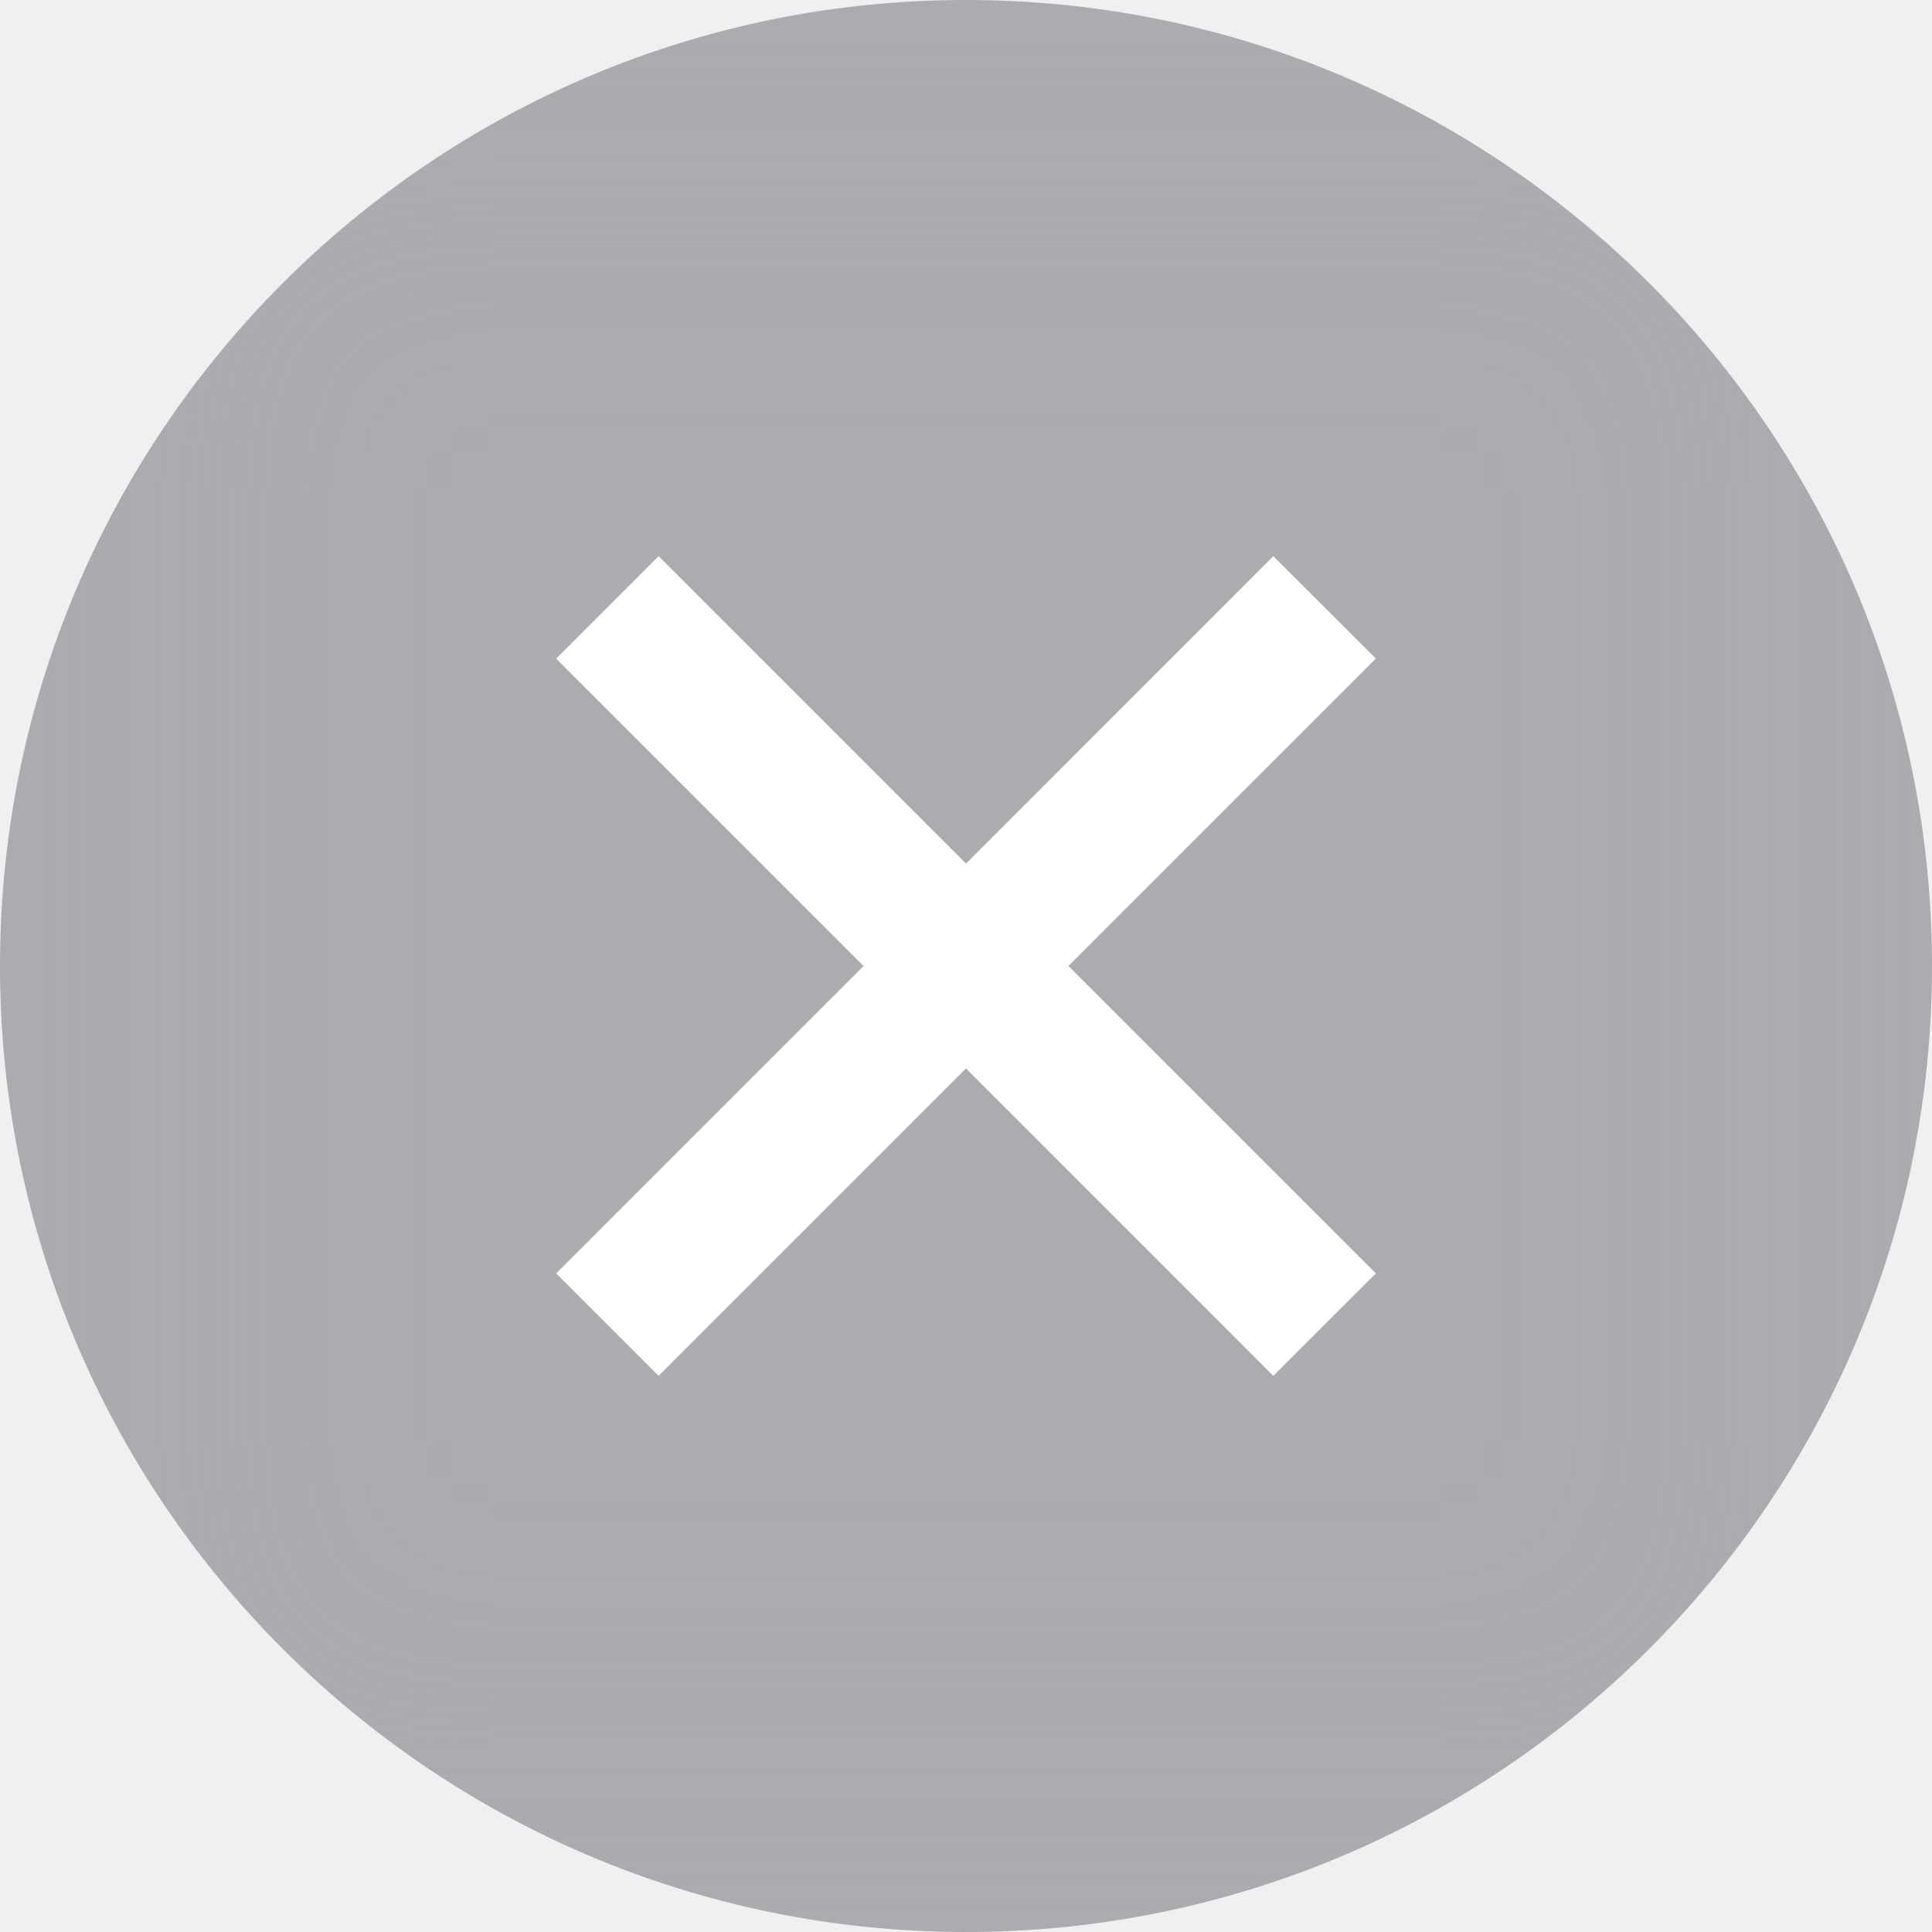
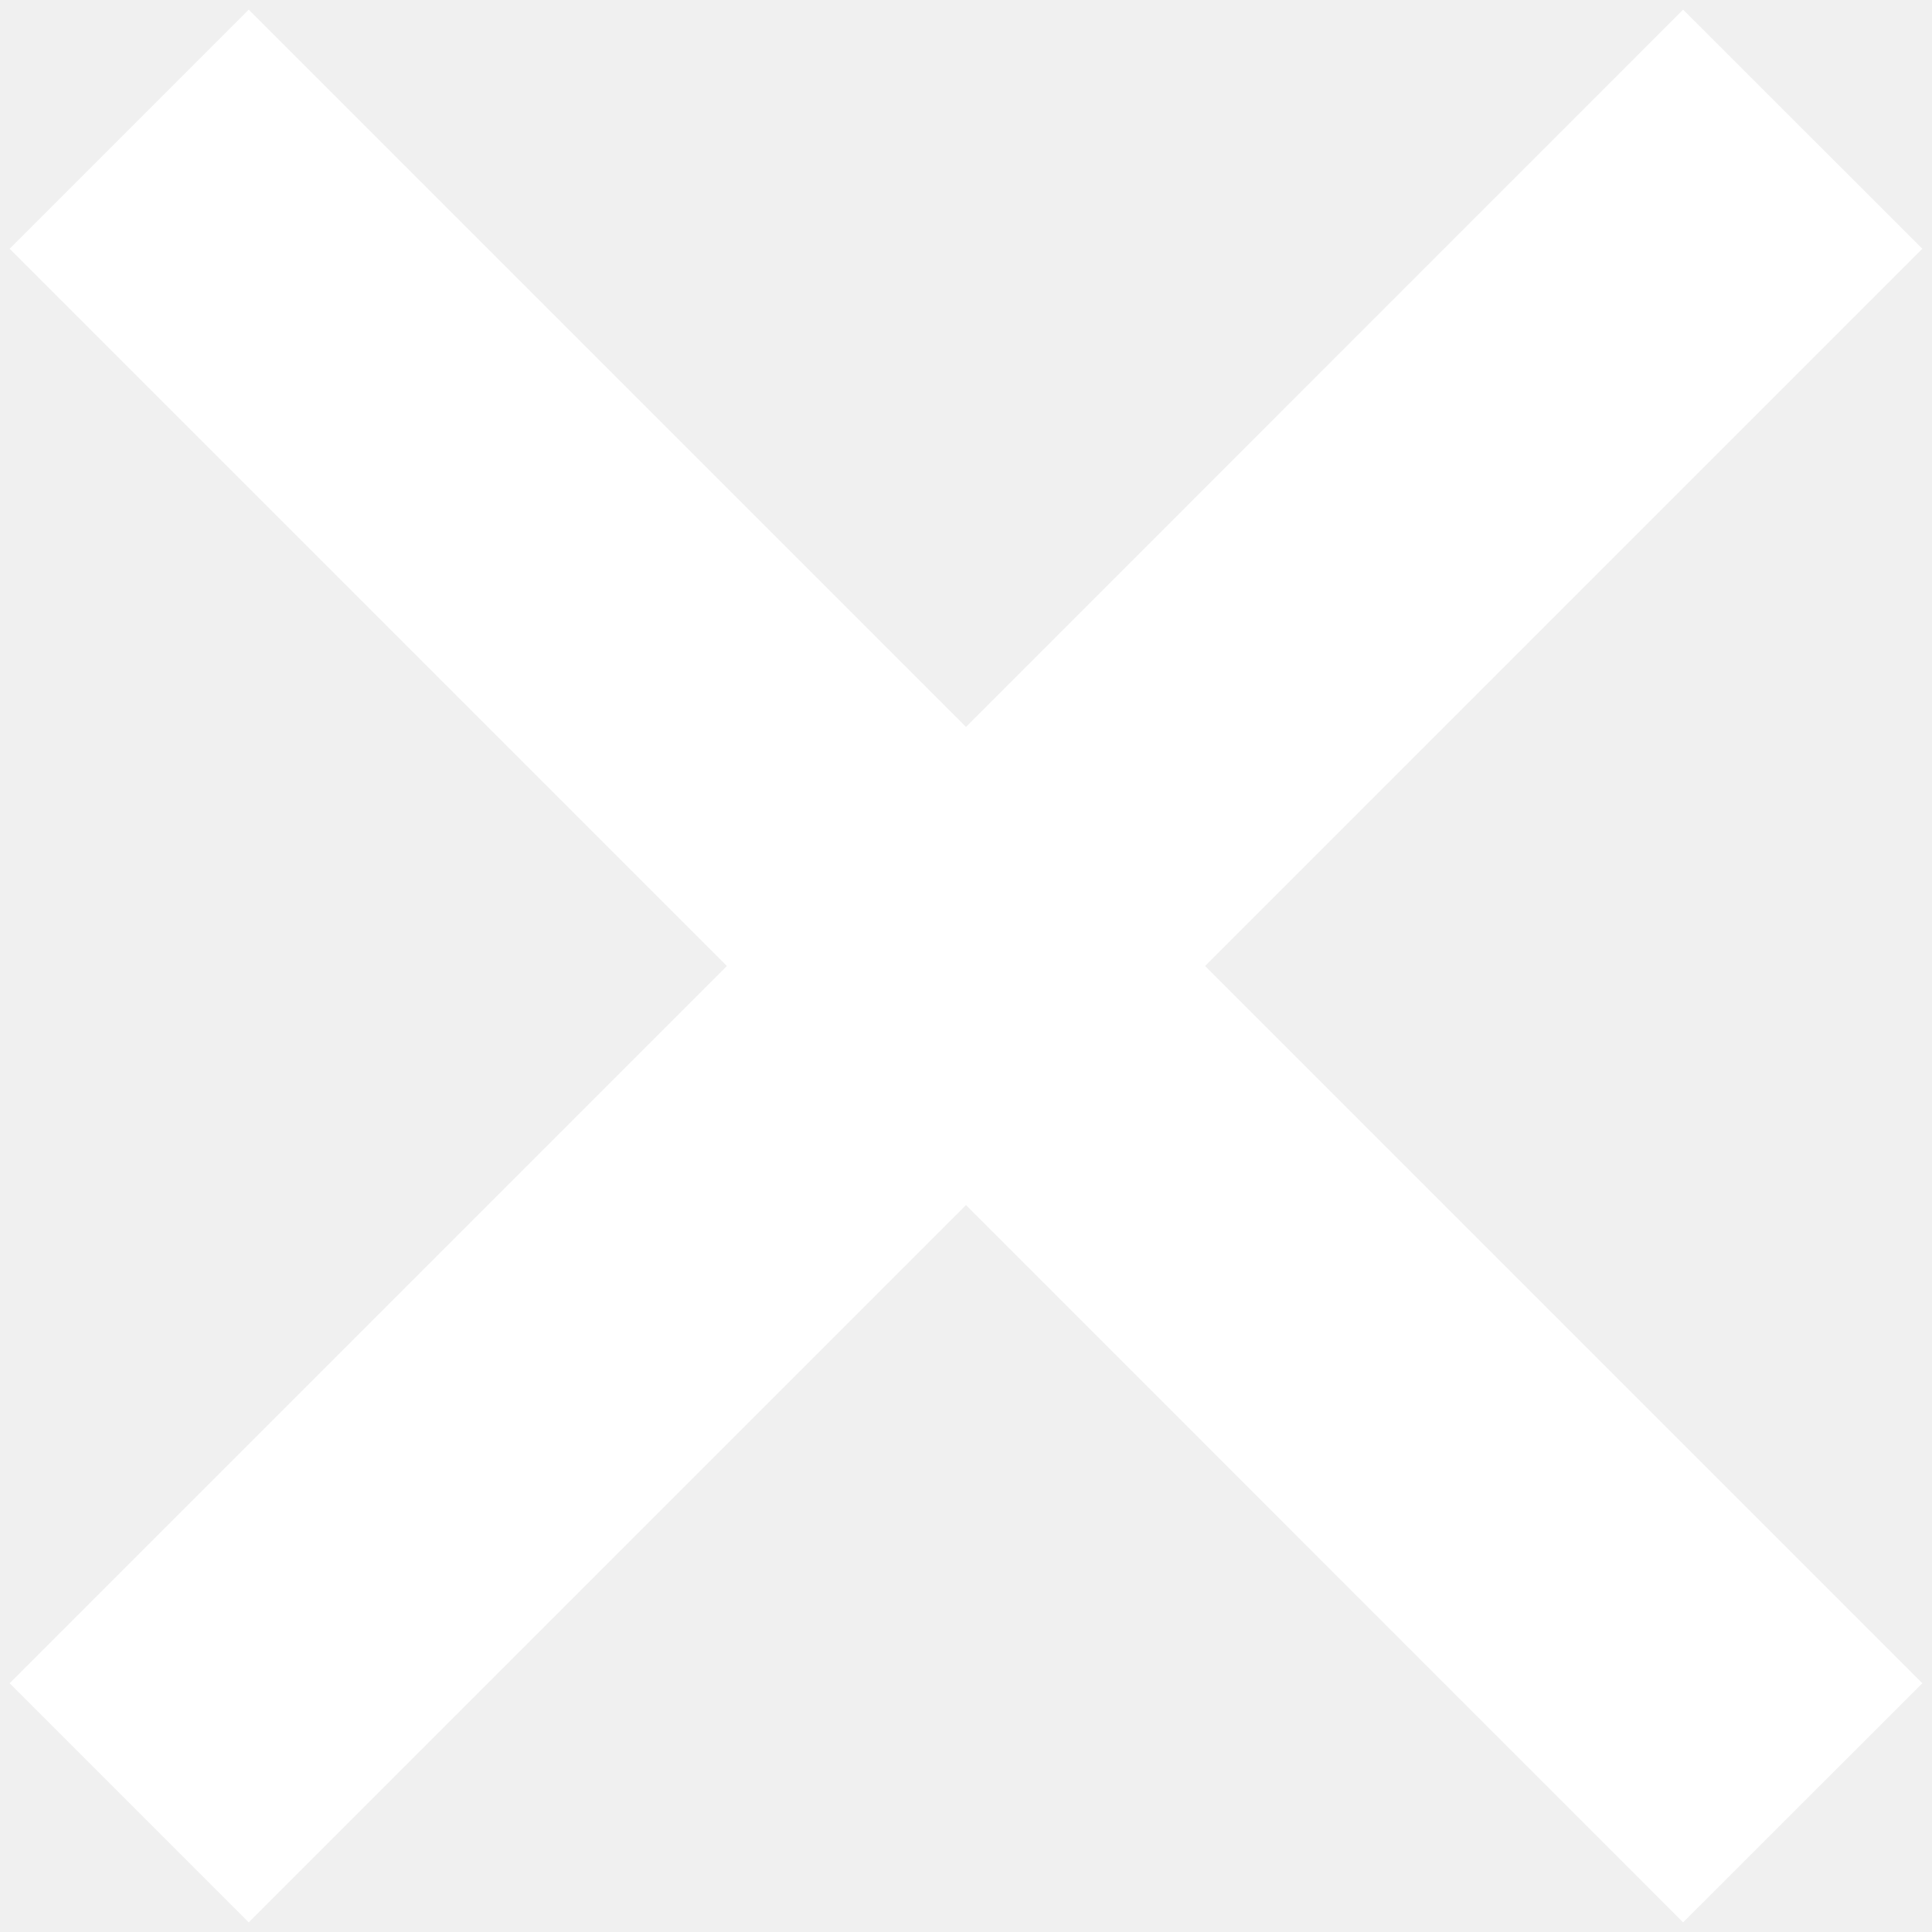
- <svg xmlns="http://www.w3.org/2000/svg" width="28" height="28" viewBox="0 0 28 28" fill="none">
-   <g filter="url(#filter0_b)">
-     <circle cx="14" cy="14" r="14" fill="#8F8E94" fill-opacity="0.7" />
-   </g>
-   <path d="M19.94 9.545L18.454 8.06L14 12.515L9.545 8.06L8.06 9.545L12.515 14L8.06 18.455L9.545 19.94L14 15.485L18.454 19.94L19.94 18.455L15.485 14L19.94 9.545Z" fill="white" />
-   <defs>
-     <filter id="filter0_b" x="-20" y="-20" width="68" height="68" filterUnits="userSpaceOnUse" color-interpolation-filters="sRGB">
-       <feFlood flood-opacity="0" result="BackgroundImageFix" />
-       <feGaussianBlur in="BackgroundImage" stdDeviation="10" />
-       <feComposite in2="SourceAlpha" operator="in" result="effect1_backgroundBlur" />
-       <feBlend mode="normal" in="SourceGraphic" in2="effect1_backgroundBlur" result="shape" />
-     </filter>
-   </defs>
+ <svg xmlns="http://www.w3.org/2000/svg" width="12" height="12" viewBox="0 0 12 12" fill="none">
+   <path d="M11.94 1.545L10.454 0.06L6 4.515L1.545 0.06L0.06 1.545L4.515 6L0.06 10.455L1.545 11.94L6 7.485L10.454 11.94L11.94 10.455L7.485 6L11.94 1.545Z" fill="white" />
</svg>
